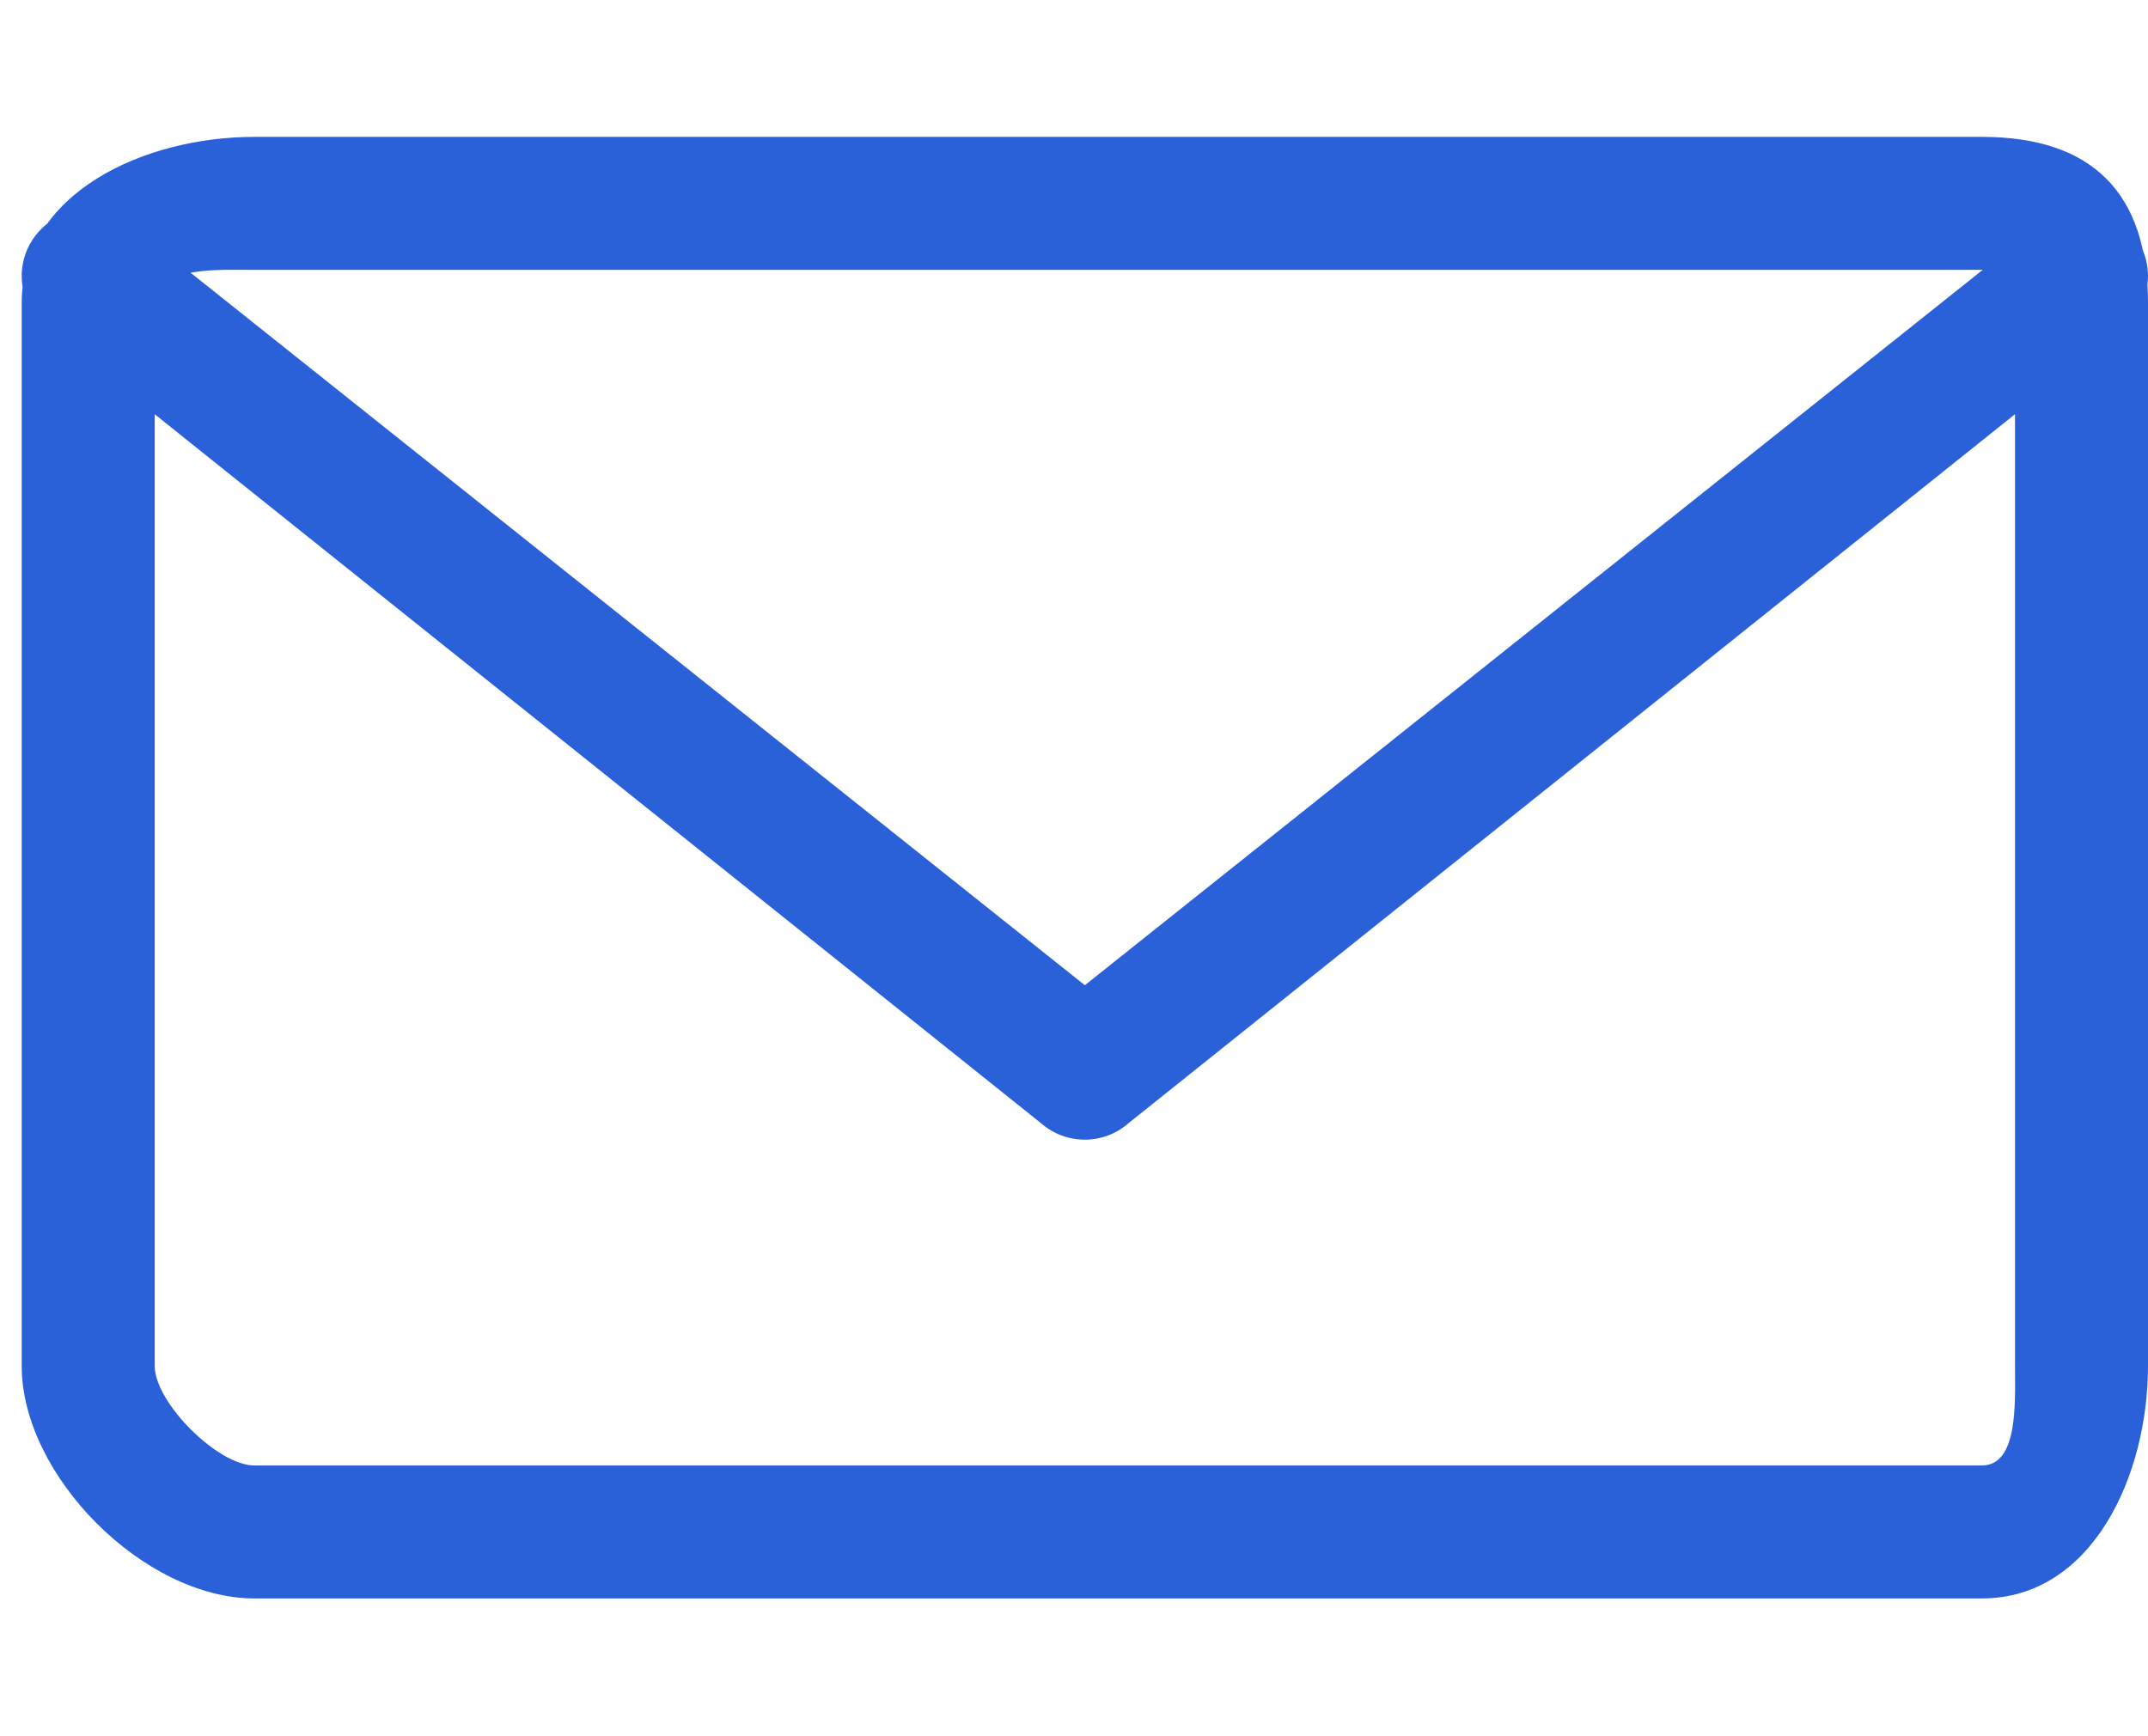
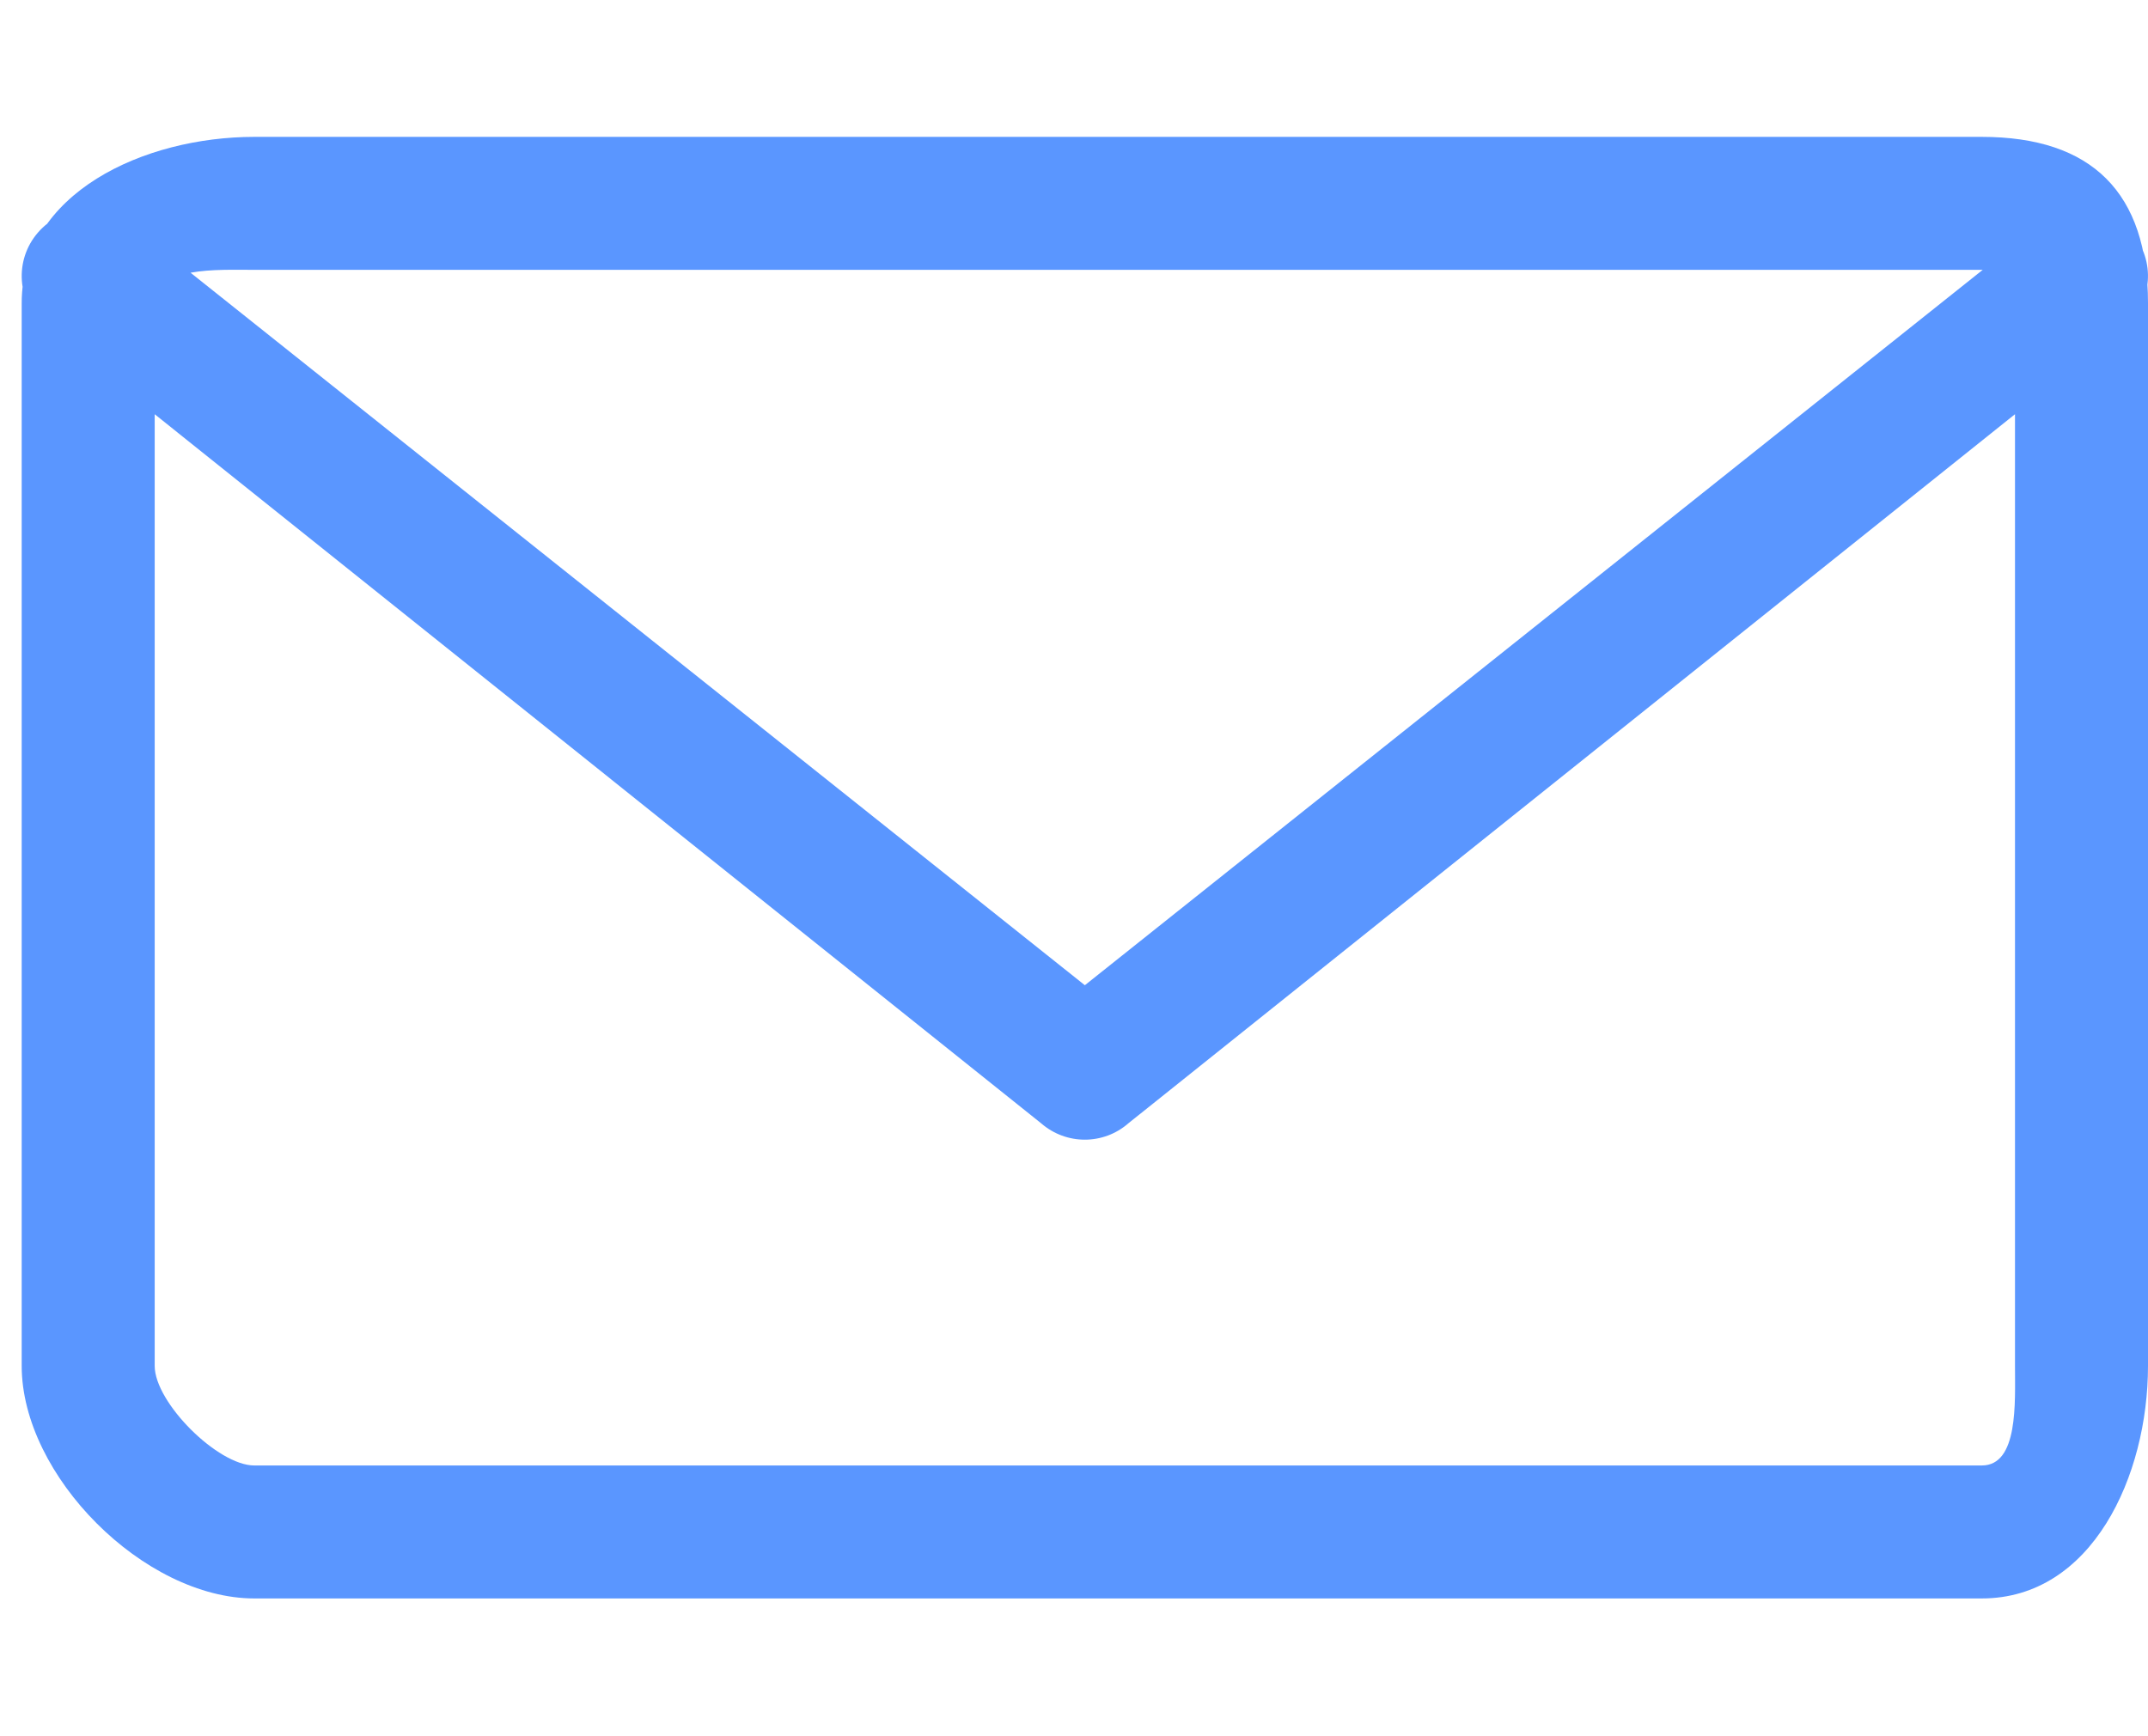
<svg xmlns="http://www.w3.org/2000/svg" version="1.1" x="0px" y="0px" viewBox="0 100 990 800" xml:space="preserve">
  <g>
-     <path style="fill:#2a61d9;" d="M913.4,836.9H117.2C66.5,836.9,10,780.4,10,729.7v-490c0-50.8,56.5-76.6,107.2-76.6h796.2c50.8,0,76.6,25.8,76.6,76.6v490C990,780.4,964.2,836.9,913.4,836.9L913.4,836.9z M913.4,224.4h-15.3H117.2c-16.9,0-45.9-1.6-45.9,15.3v490c0,16.9,29.1,45.9,45.9,45.9h796.2c16.9,0,15.3-29,15.3-45.9v-490C928.8,222.8,930.3,224.4,913.4,224.4L913.4,224.4z M979.4,250.4L520,617.9c-5.7,5-12.9,7.5-20,7.5c-7.2,0-14.3-2.5-20.1-7.5L20.6,250.4C7.8,239.3,6.4,220,17.5,207.2c11.1-12.8,30.4-14.2,43.2-3.1L500,554.2l439.3-350.1c12.8-11.1,32.1-9.7,43.2,3.1C993.6,220,992.2,239.3,979.4,250.4L979.4,250.4z" />
+     <path style="fill:#5A96FF;" d="M913.4,836.9H117.2C66.5,836.9,10,780.4,10,729.7v-490c0-50.8,56.5-76.6,107.2-76.6h796.2c50.8,0,76.6,25.8,76.6,76.6v490C990,780.4,964.2,836.9,913.4,836.9L913.4,836.9z M913.4,224.4h-15.3H117.2c-16.9,0-45.9-1.6-45.9,15.3v490c0,16.9,29.1,45.9,45.9,45.9h796.2c16.9,0,15.3-29,15.3-45.9v-490C928.8,222.8,930.3,224.4,913.4,224.4L913.4,224.4z M979.4,250.4L520,617.9c-5.7,5-12.9,7.5-20,7.5c-7.2,0-14.3-2.5-20.1-7.5L20.6,250.4C7.8,239.3,6.4,220,17.5,207.2c11.1-12.8,30.4-14.2,43.2-3.1L500,554.2l439.3-350.1c12.8-11.1,32.1-9.7,43.2,3.1C993.6,220,992.2,239.3,979.4,250.4L979.4,250.4z" />
  </g>
</svg>
